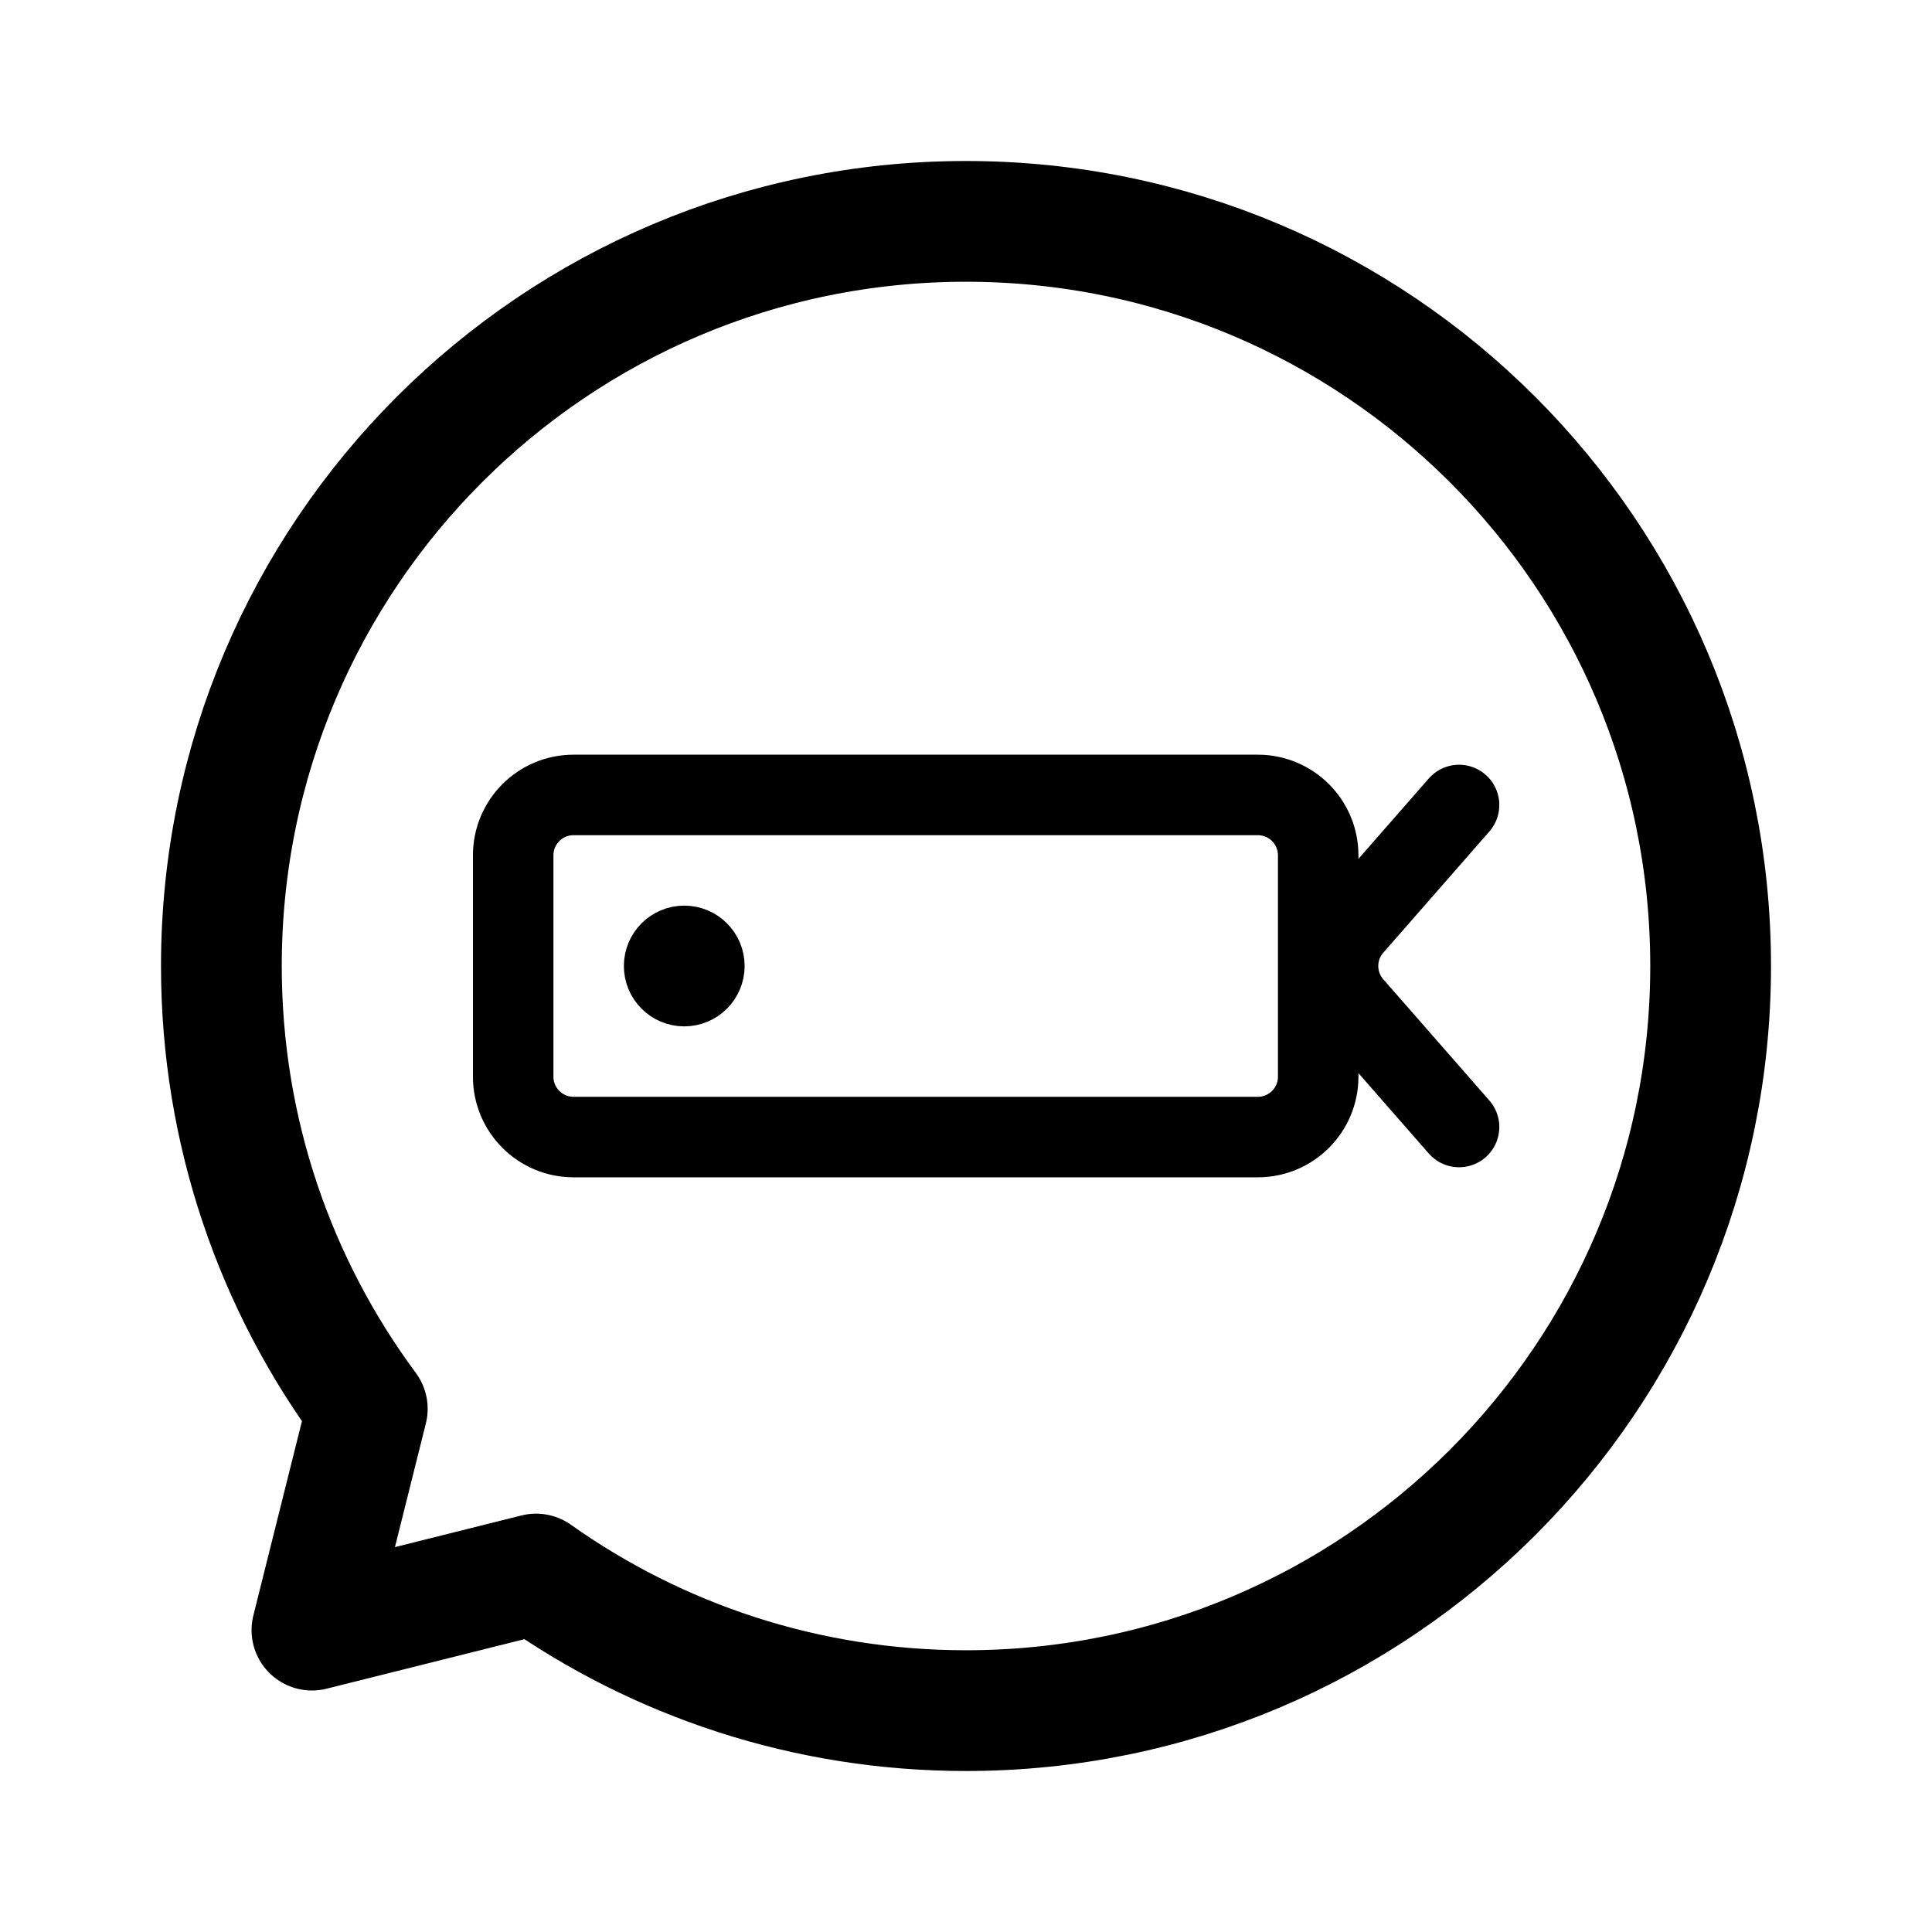
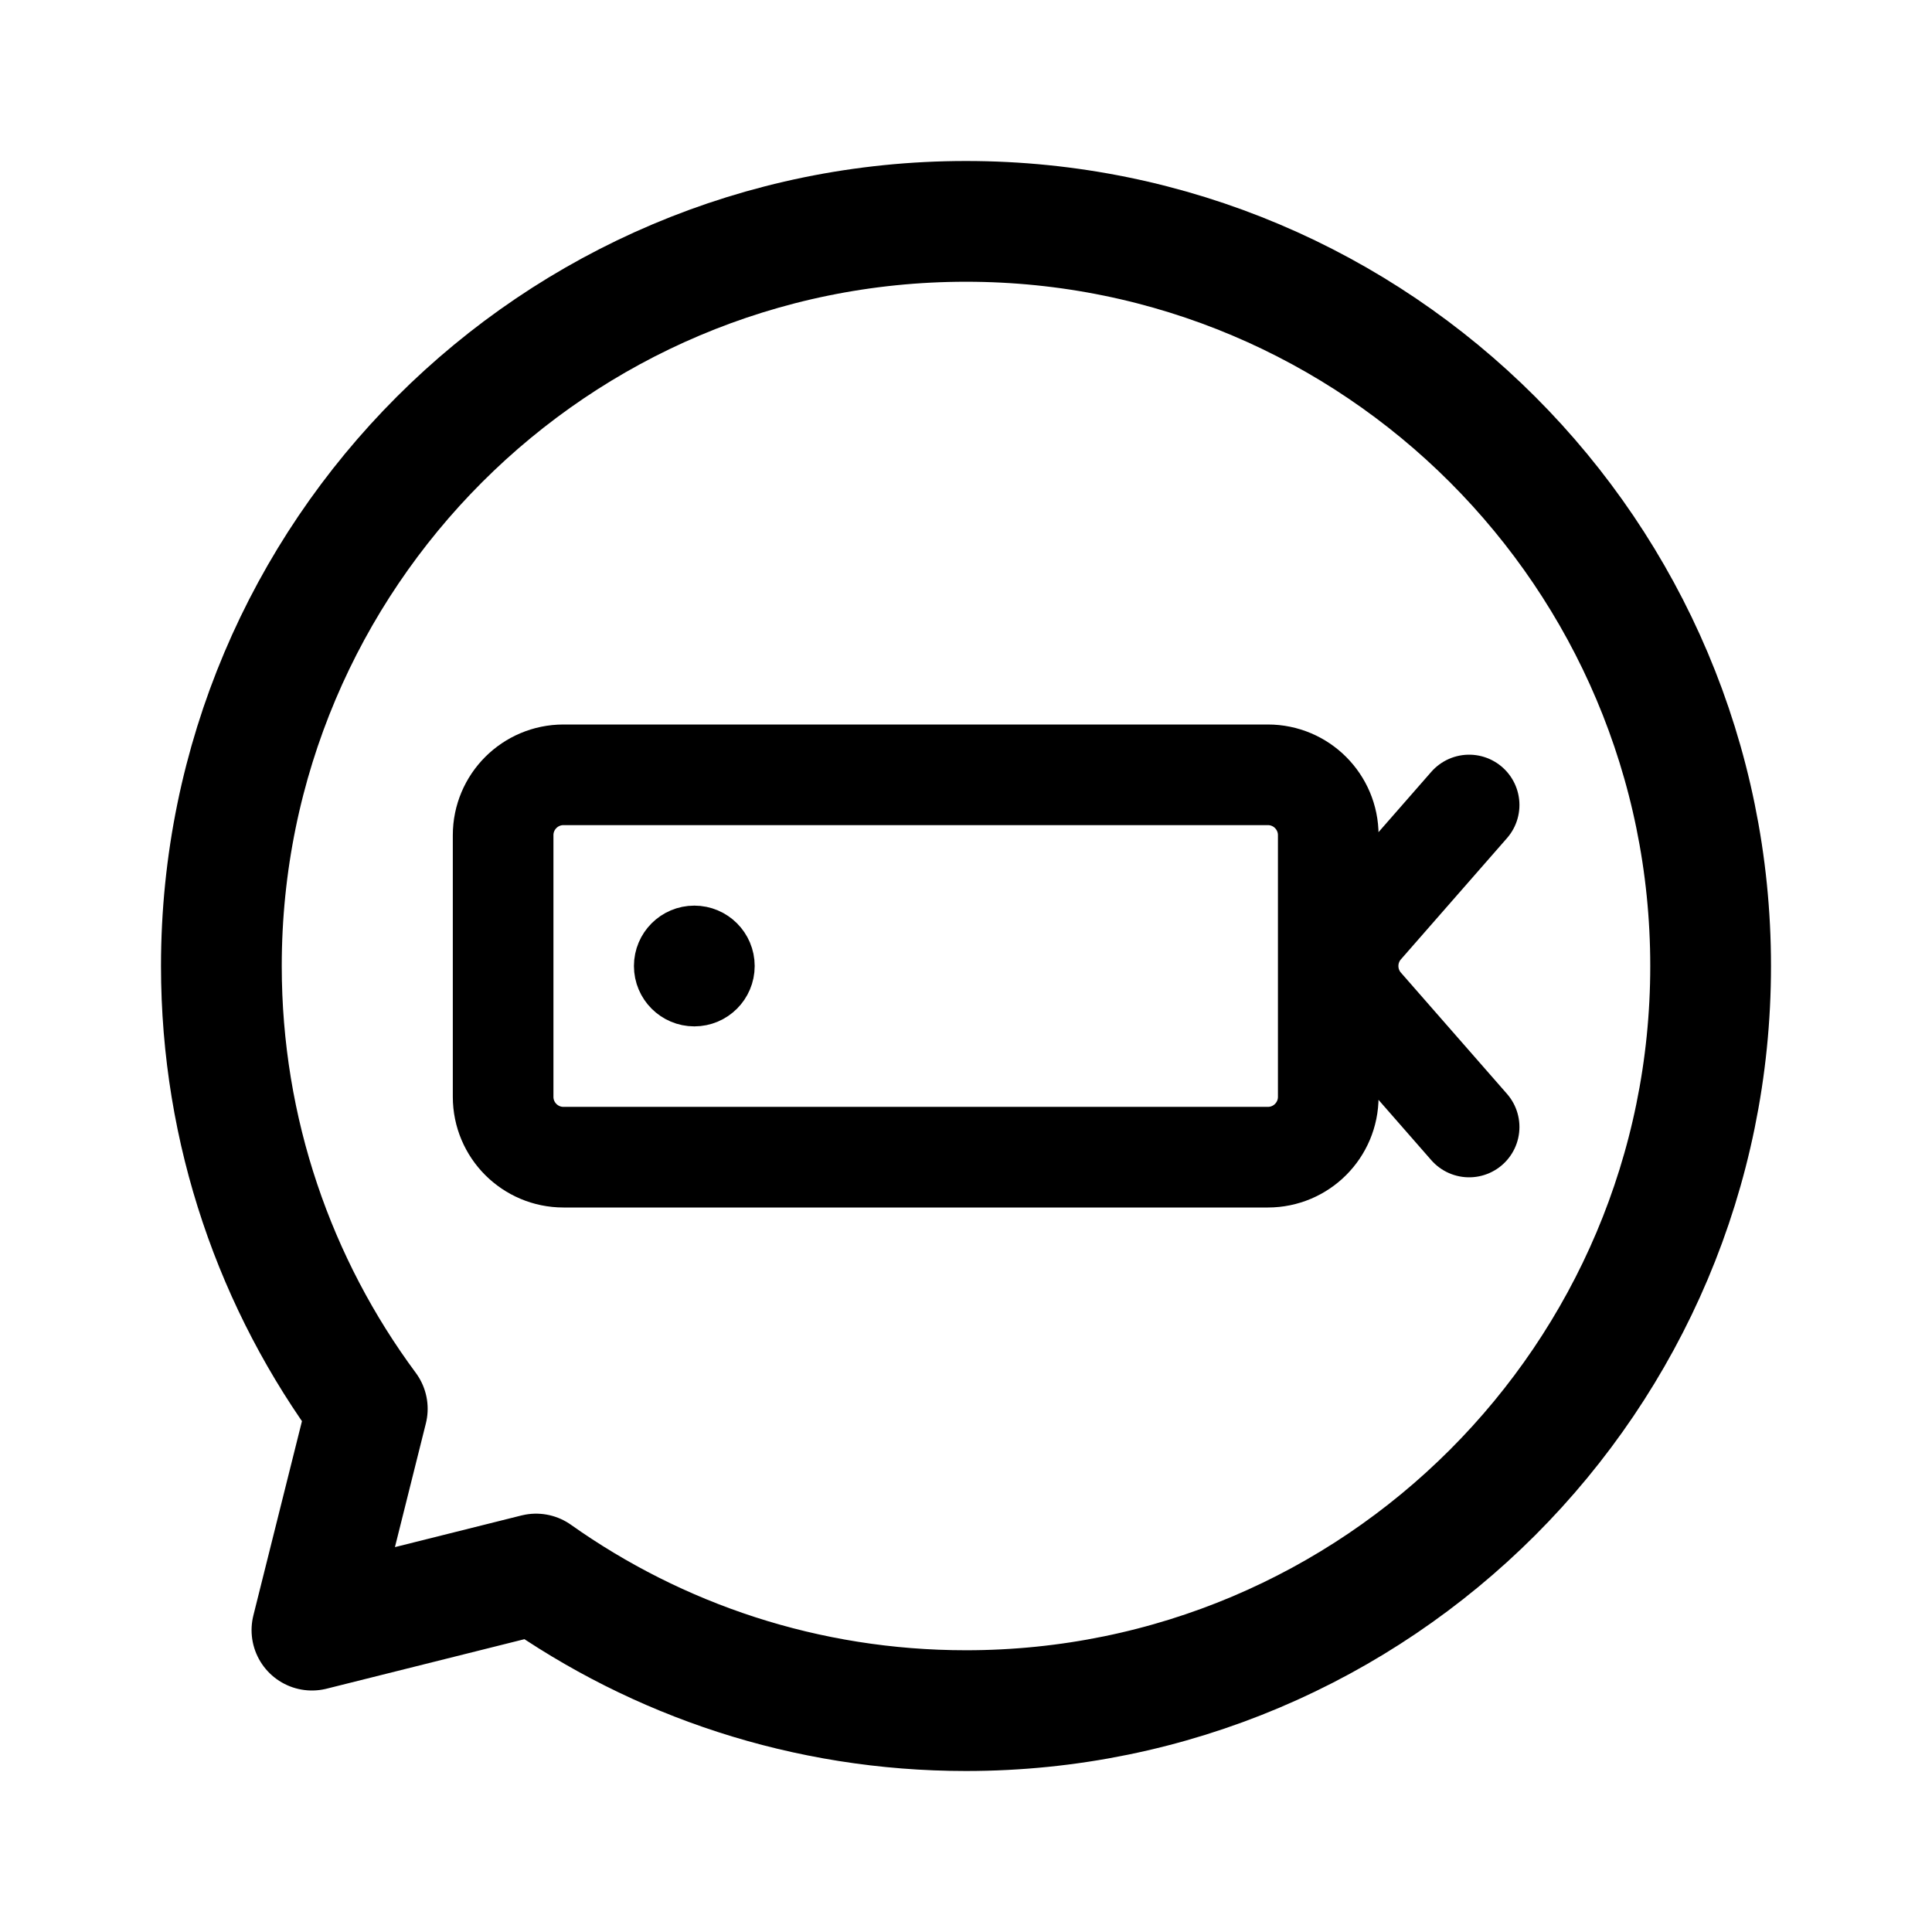
- <svg xmlns="http://www.w3.org/2000/svg" width="192" height="192" fill="none" stroke="#000" stroke-linecap="round" stroke-linejoin="round">
-   <path stroke-width="6" d="M71 96a3 3 0 1 0-6 0 3 3 0 0 0 6 0" />
-   <path stroke-width="8" d="M131 107V85a6 6 0 0 0-6-6H57a6 6 0 0 0-6 6v22a6 6 0 0 0 6 6h68a6 6 0 0 0 6-6m14-27-10.543 12.049a6 6 0 0 0 0 7.902L145 112" />
-   <path stroke-width="12" d="M96 170c40.869 0 74-33.131 74-74s-33.131-74-74-74-74 33.13-74 74c0 16.482 5.389 31.706 14.5 44.005L31 162l22.273-5.574C65.342 164.975 80.084 170 96 170" />
+ <svg xmlns="http://www.w3.org/2000/svg" width="192" height="192" viewBox="0 0 192 192" fill="none">
+   <path d="M72 96a3 3 0 1 0-6 0 3 3 0 0 0 6 0h0Z" stroke="#000" stroke-width="6" stroke-linecap="round" stroke-linejoin="round" />
+   <path d="M132 109V83a6 6 0 0 0-6-6H56a6 6 0 0 0-6 6v26a6 6 0 0 0 6 6h70a6 6 0 0 0 6-6Zm14-29-10.543 12.049a6 6 0 0 0 0 7.902L146 112" stroke="#000" stroke-width="10" stroke-linecap="round" stroke-linejoin="round" />
+   <path d="M96 170c40.869 0 74-33.131 74-74 0-40.87-33.131-74-74-74-40.87 0-74 33.13-74 74 0 16.482 5.389 31.706 14.5 44.005L31 162l22.273-5.574C65.342 164.975 80.084 170 96 170Z" stroke="#000" stroke-width="12" stroke-linecap="round" stroke-linejoin="round" />
</svg>
